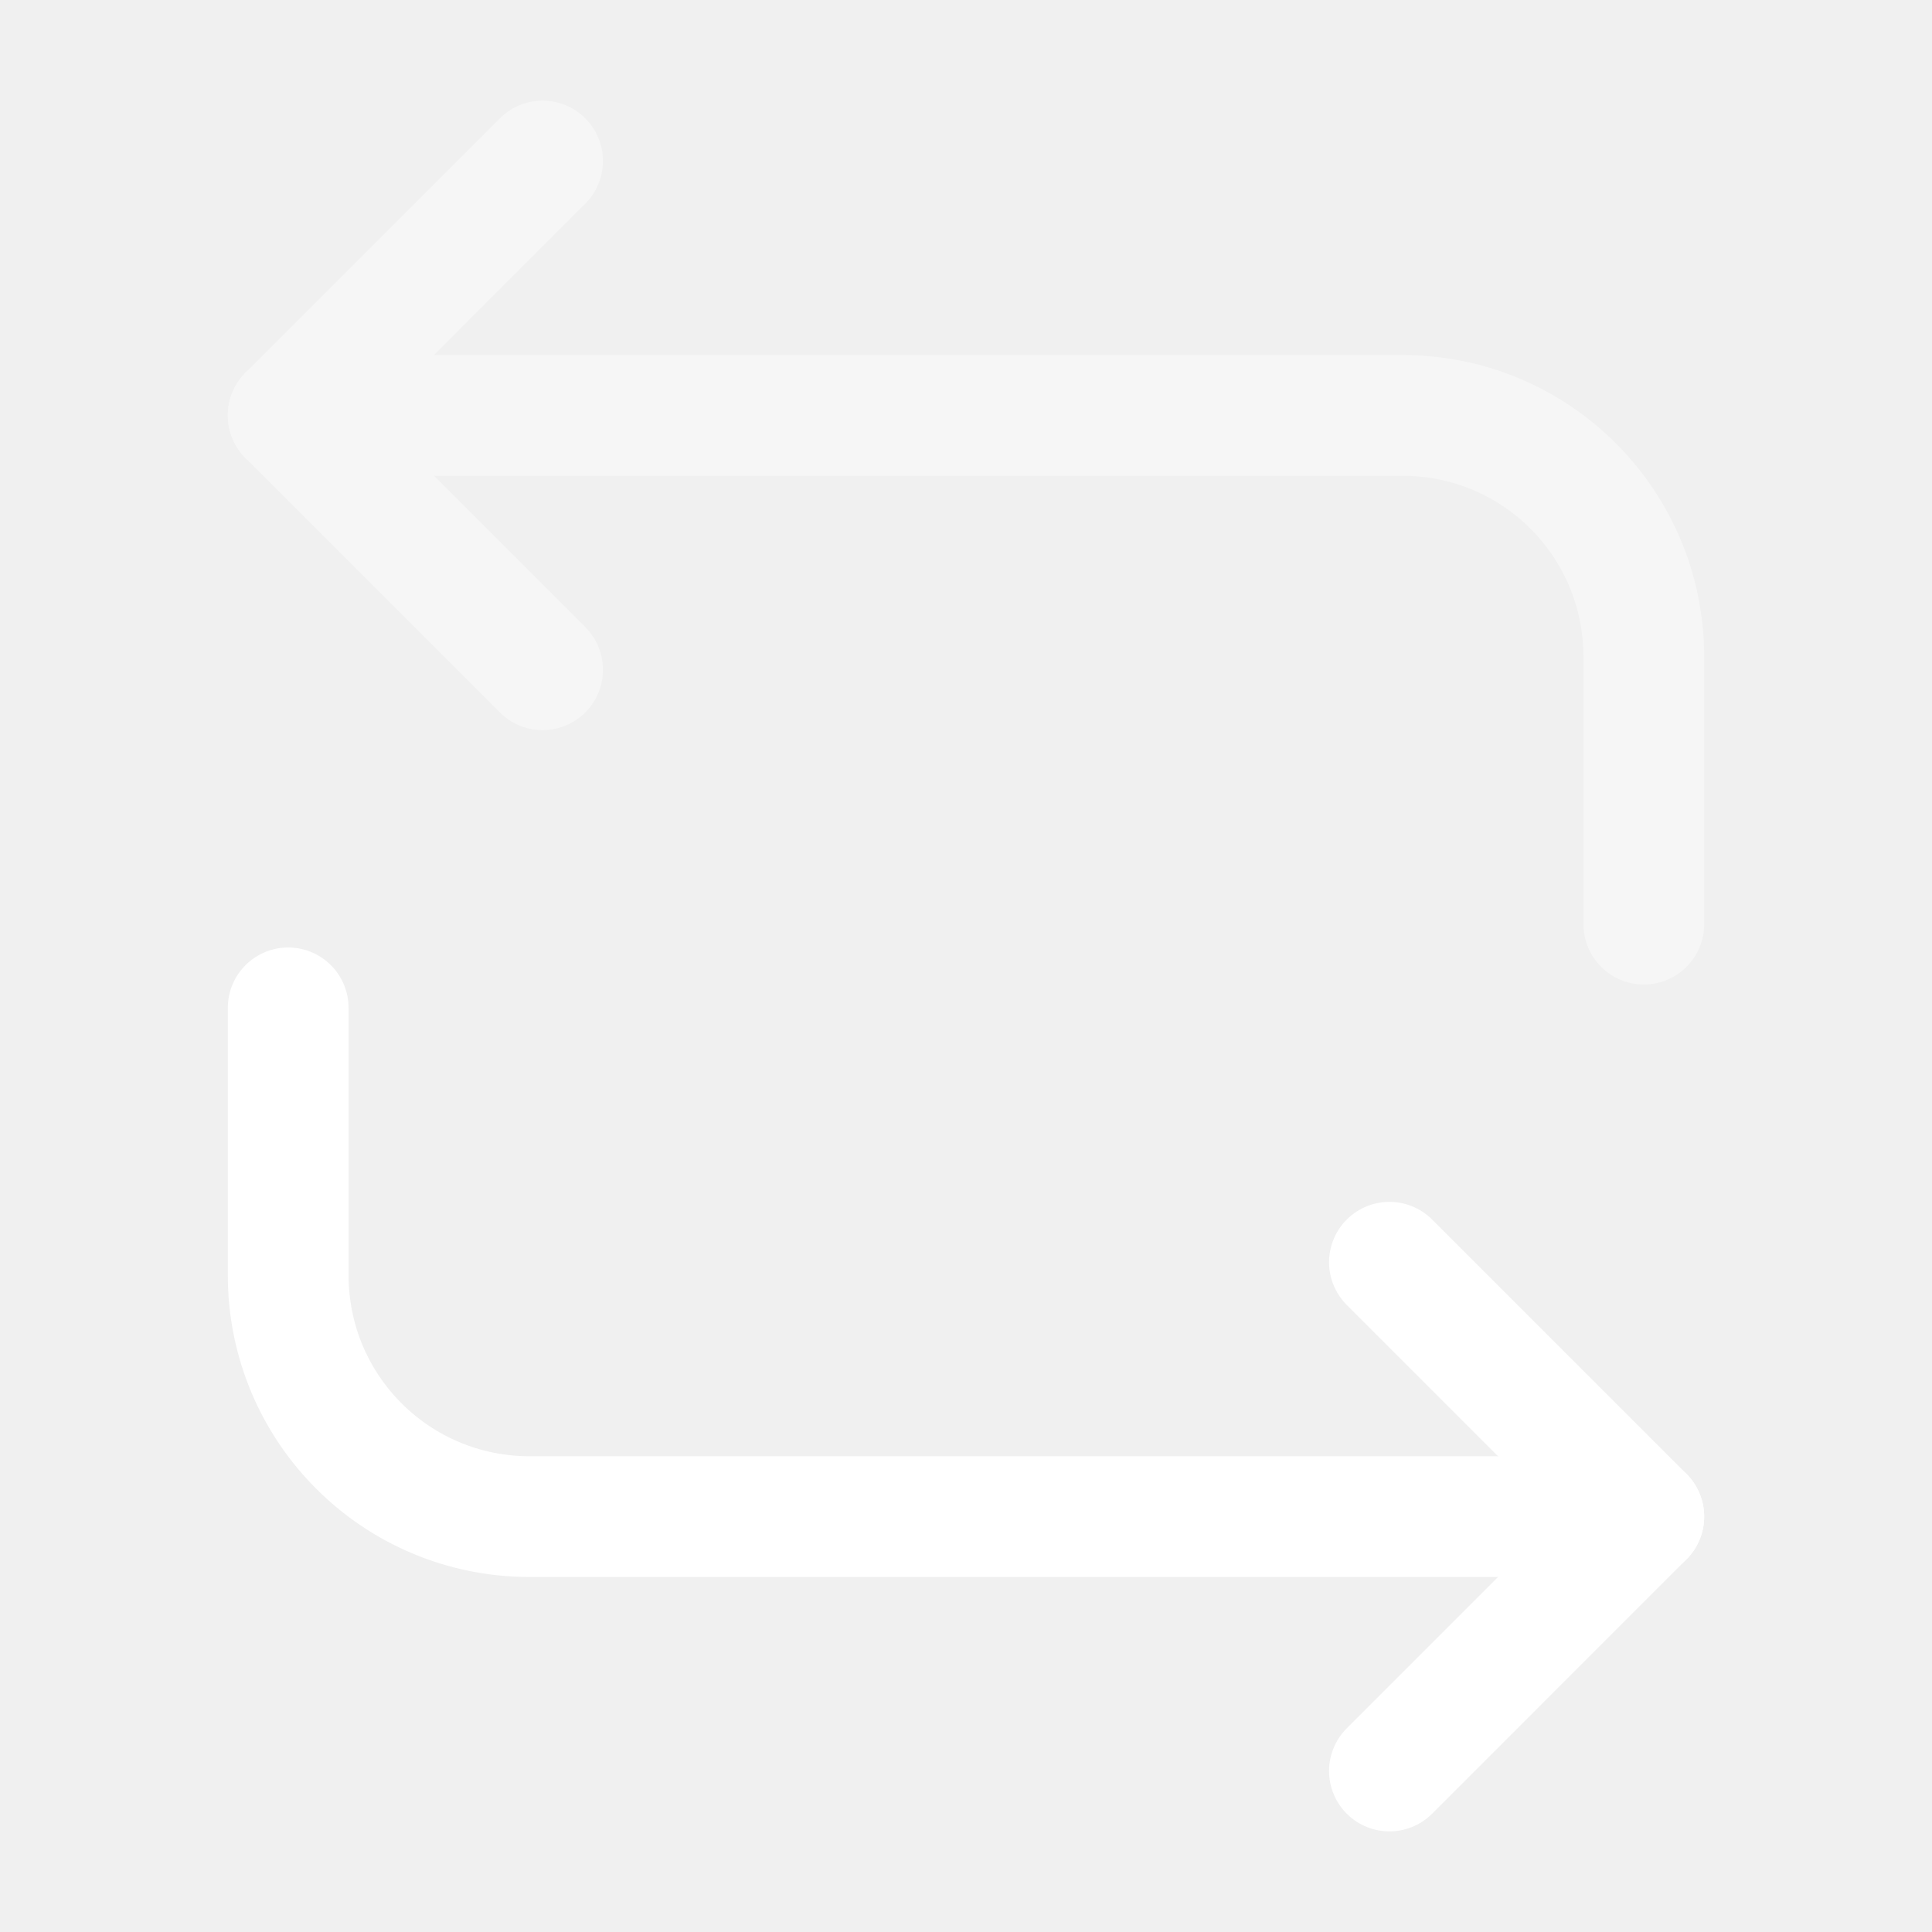
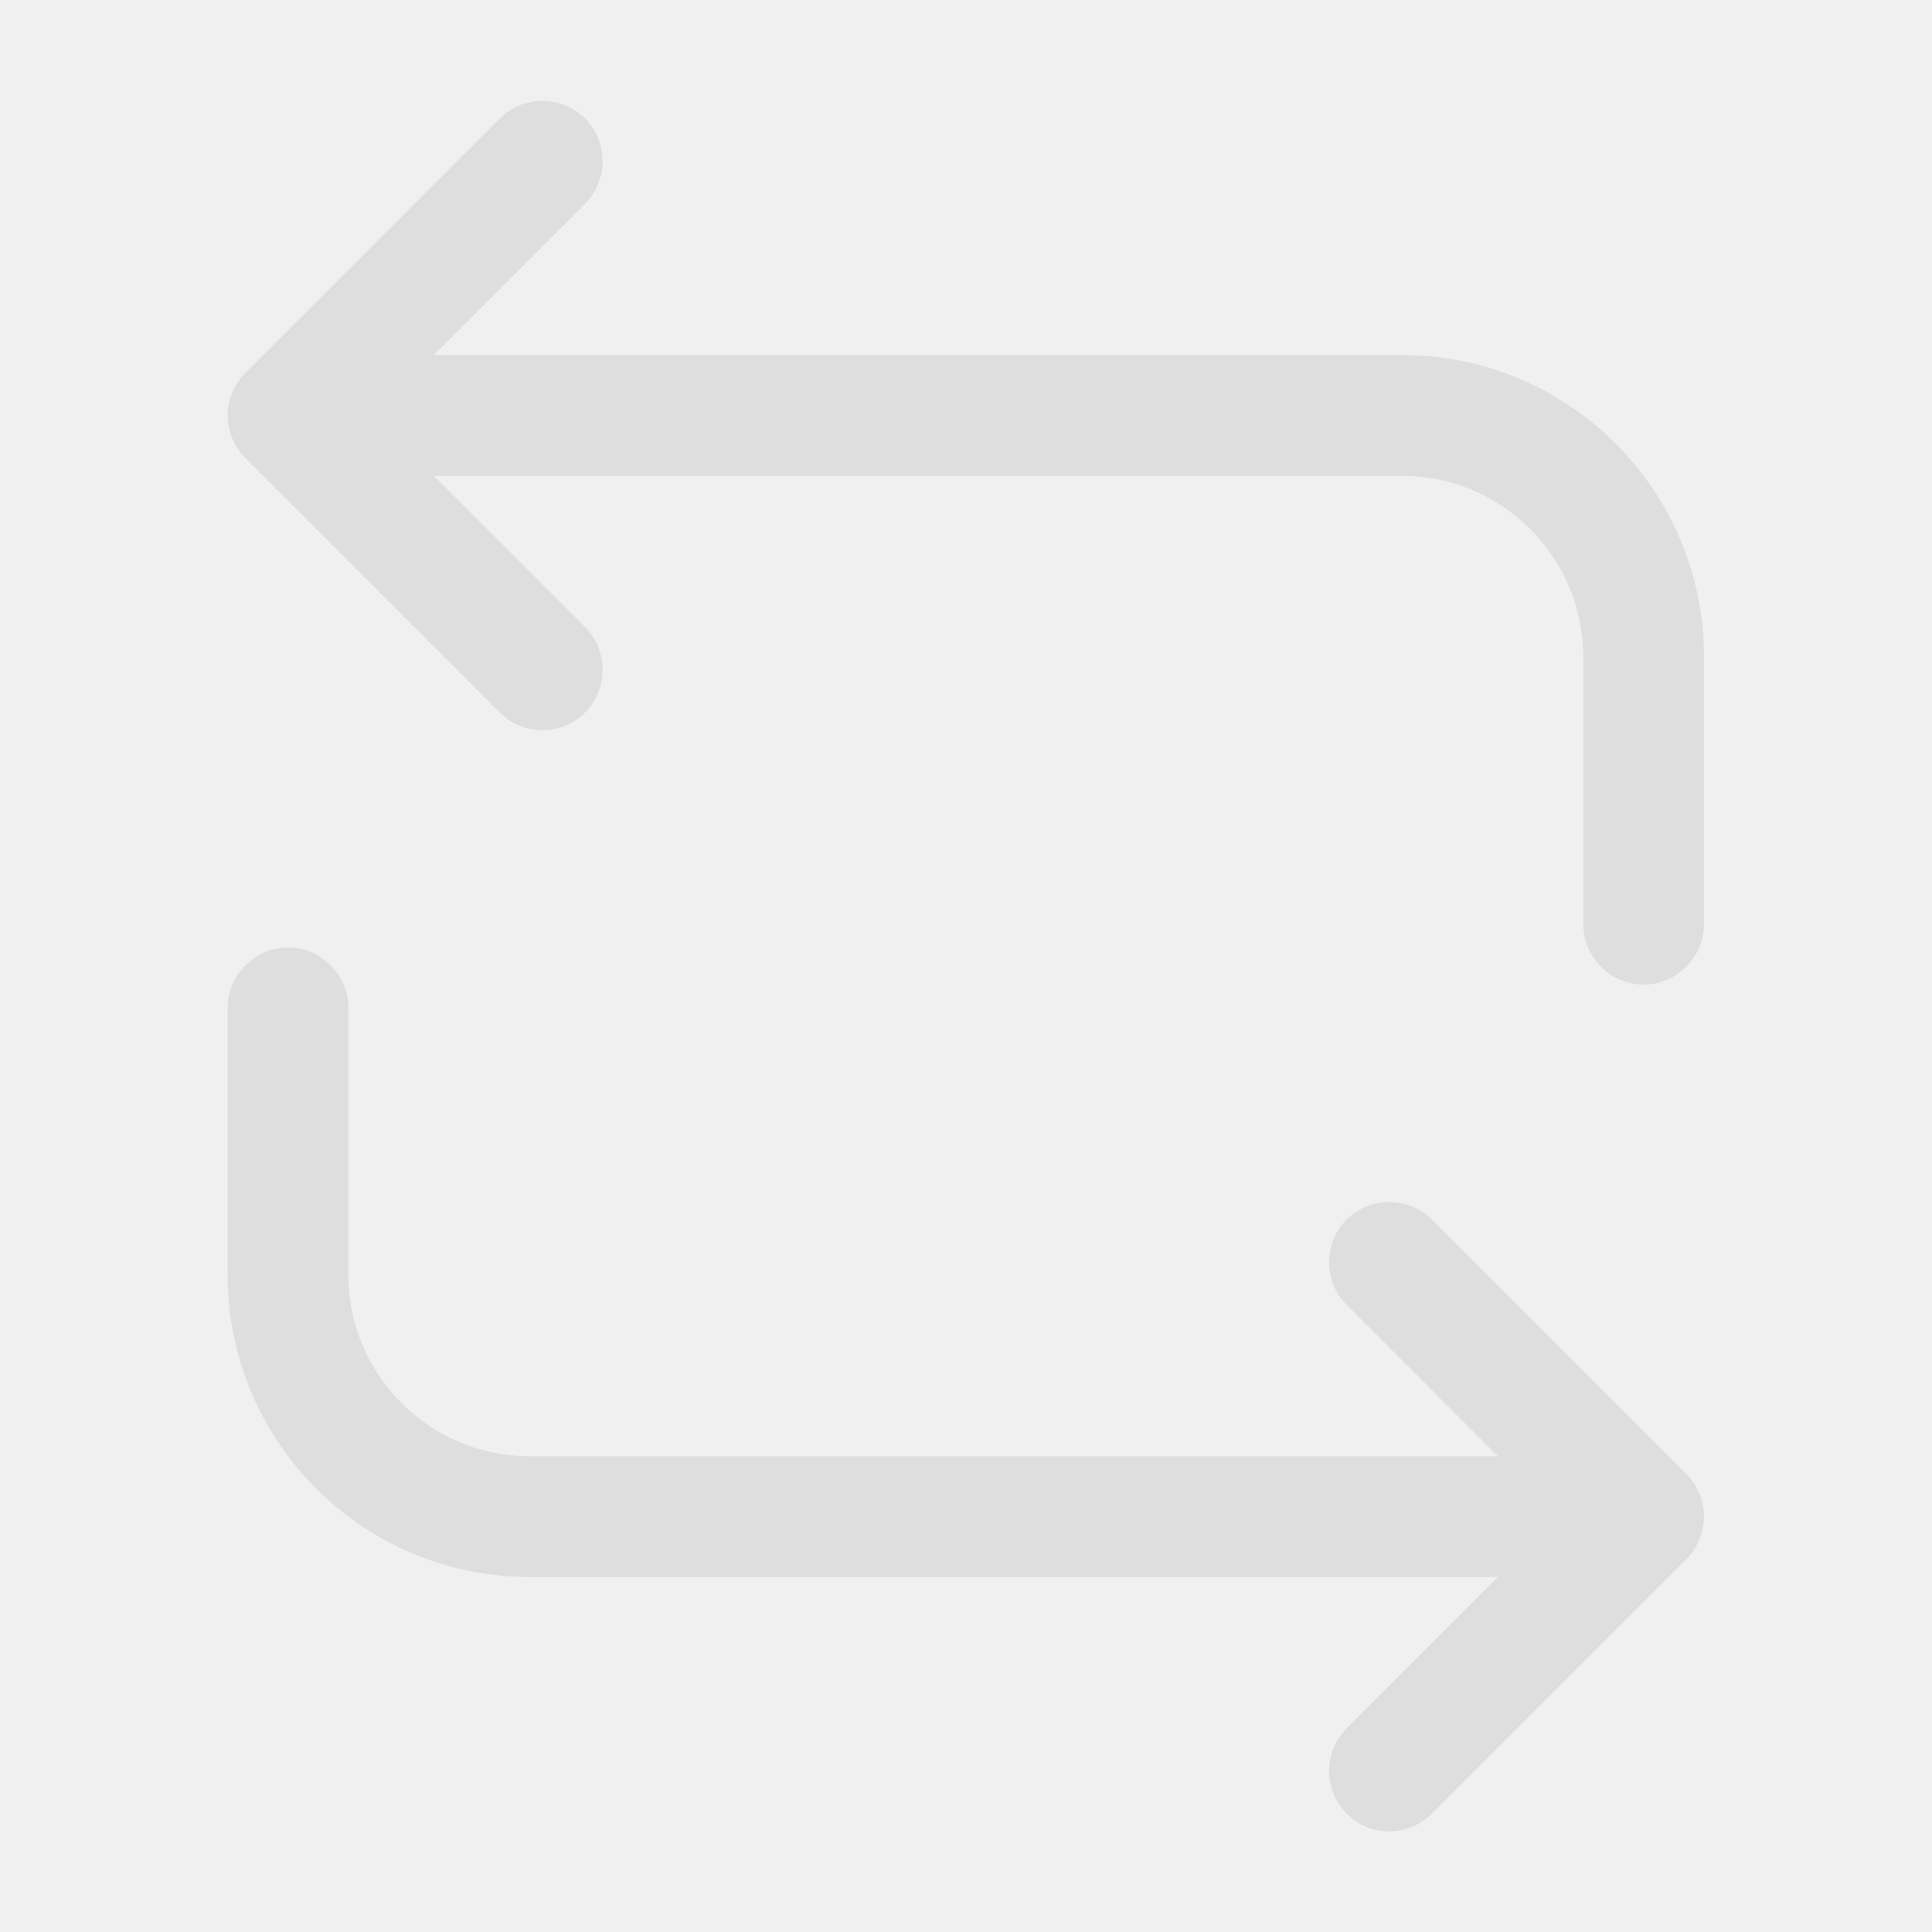
- <svg xmlns="http://www.w3.org/2000/svg" width="800px" height="800px" viewBox="0 0 24 24" fill="none" stroke="#000000">
+ <svg xmlns="http://www.w3.org/2000/svg" width="800px" height="800px" viewBox="0 0 24 24" fill="none" stroke="">
  <g id="SVGRepo_bgCarrier" stroke-width="0" />
  <g id="SVGRepo_tracerCarrier" stroke-linecap="round" stroke-linejoin="round" />
  <g id="SVGRepo_iconCarrier">
-     <g opacity="0.4">
-       <path d="M3.58 5.16H17.42C19.08 5.16 20.42 6.5 20.42 8.16V11.48" stroke="#ffffff" stroke-width="1.5" stroke-miterlimit="10" stroke-linecap="round" stroke-linejoin="round" />
-       <path d="M6.74 2L3.58 5.16L6.74 8.32" stroke="#ffffff" stroke-width="1.5" stroke-miterlimit="10" stroke-linecap="round" stroke-linejoin="round" />
-     </g>
-     <path d="M20.42 18.84H6.58C4.92 18.84 3.58 17.5 3.58 15.84V12.52" stroke="#ffffff" stroke-width="1.5" stroke-miterlimit="10" stroke-linecap="round" stroke-linejoin="round" />
-     <path d="M17.26 22L20.42 18.84L17.26 15.68" stroke="#ffffff" stroke-width="1.5" stroke-miterlimit="10" stroke-linecap="round" stroke-linejoin="round" />
+     <path d="M17.418 4.411H5.388L7.268 2.531C7.558 2.241 7.558 1.761 7.268 1.471C6.978 1.181 6.498 1.181 6.208 1.471L3.048 4.631C2.978 4.701 2.928 4.781 2.888 4.871C2.848 4.961 2.828 5.061 2.828 5.161C2.828 5.261 2.848 5.361 2.888 5.451C2.928 5.541 2.978 5.621 3.048 5.691L6.208 8.851C6.358 9.001 6.548 9.071 6.738 9.071C6.928 9.071 7.118 9.001 7.268 8.851C7.558 8.561 7.558 8.081 7.268 7.791L5.388 5.911H17.418C18.658 5.911 19.668 6.921 19.668 8.161V11.481C19.668 11.891 20.008 12.231 20.418 12.231C20.828 12.231 21.168 11.891 21.168 11.481V8.161C21.168 6.091 19.488 4.411 17.418 4.411Z" fill="#dedede" />
+     <path d="M21.168 18.84C21.168 18.739 21.148 18.64 21.108 18.549C21.068 18.459 21.018 18.38 20.948 18.309L17.788 15.149C17.498 14.86 17.018 14.86 16.728 15.149C16.438 15.44 16.438 15.919 16.728 16.209L18.608 18.09H6.578C5.338 18.09 4.328 17.079 4.328 15.839V12.52C4.328 12.11 3.988 11.77 3.578 11.77C3.168 11.77 2.828 12.11 2.828 12.52V15.839C2.828 17.91 4.508 19.59 6.578 19.59H18.608L16.728 21.47C16.438 21.759 16.438 22.239 16.728 22.529C16.878 22.68 17.068 22.75 17.258 22.75C17.448 22.75 17.638 22.68 17.788 22.529L20.948 19.369C21.018 19.299 21.068 19.22 21.108 19.13C21.148 19.04 21.168 18.939 21.168 18.84Z" fill="#dedede" />
  </g>
</svg>
